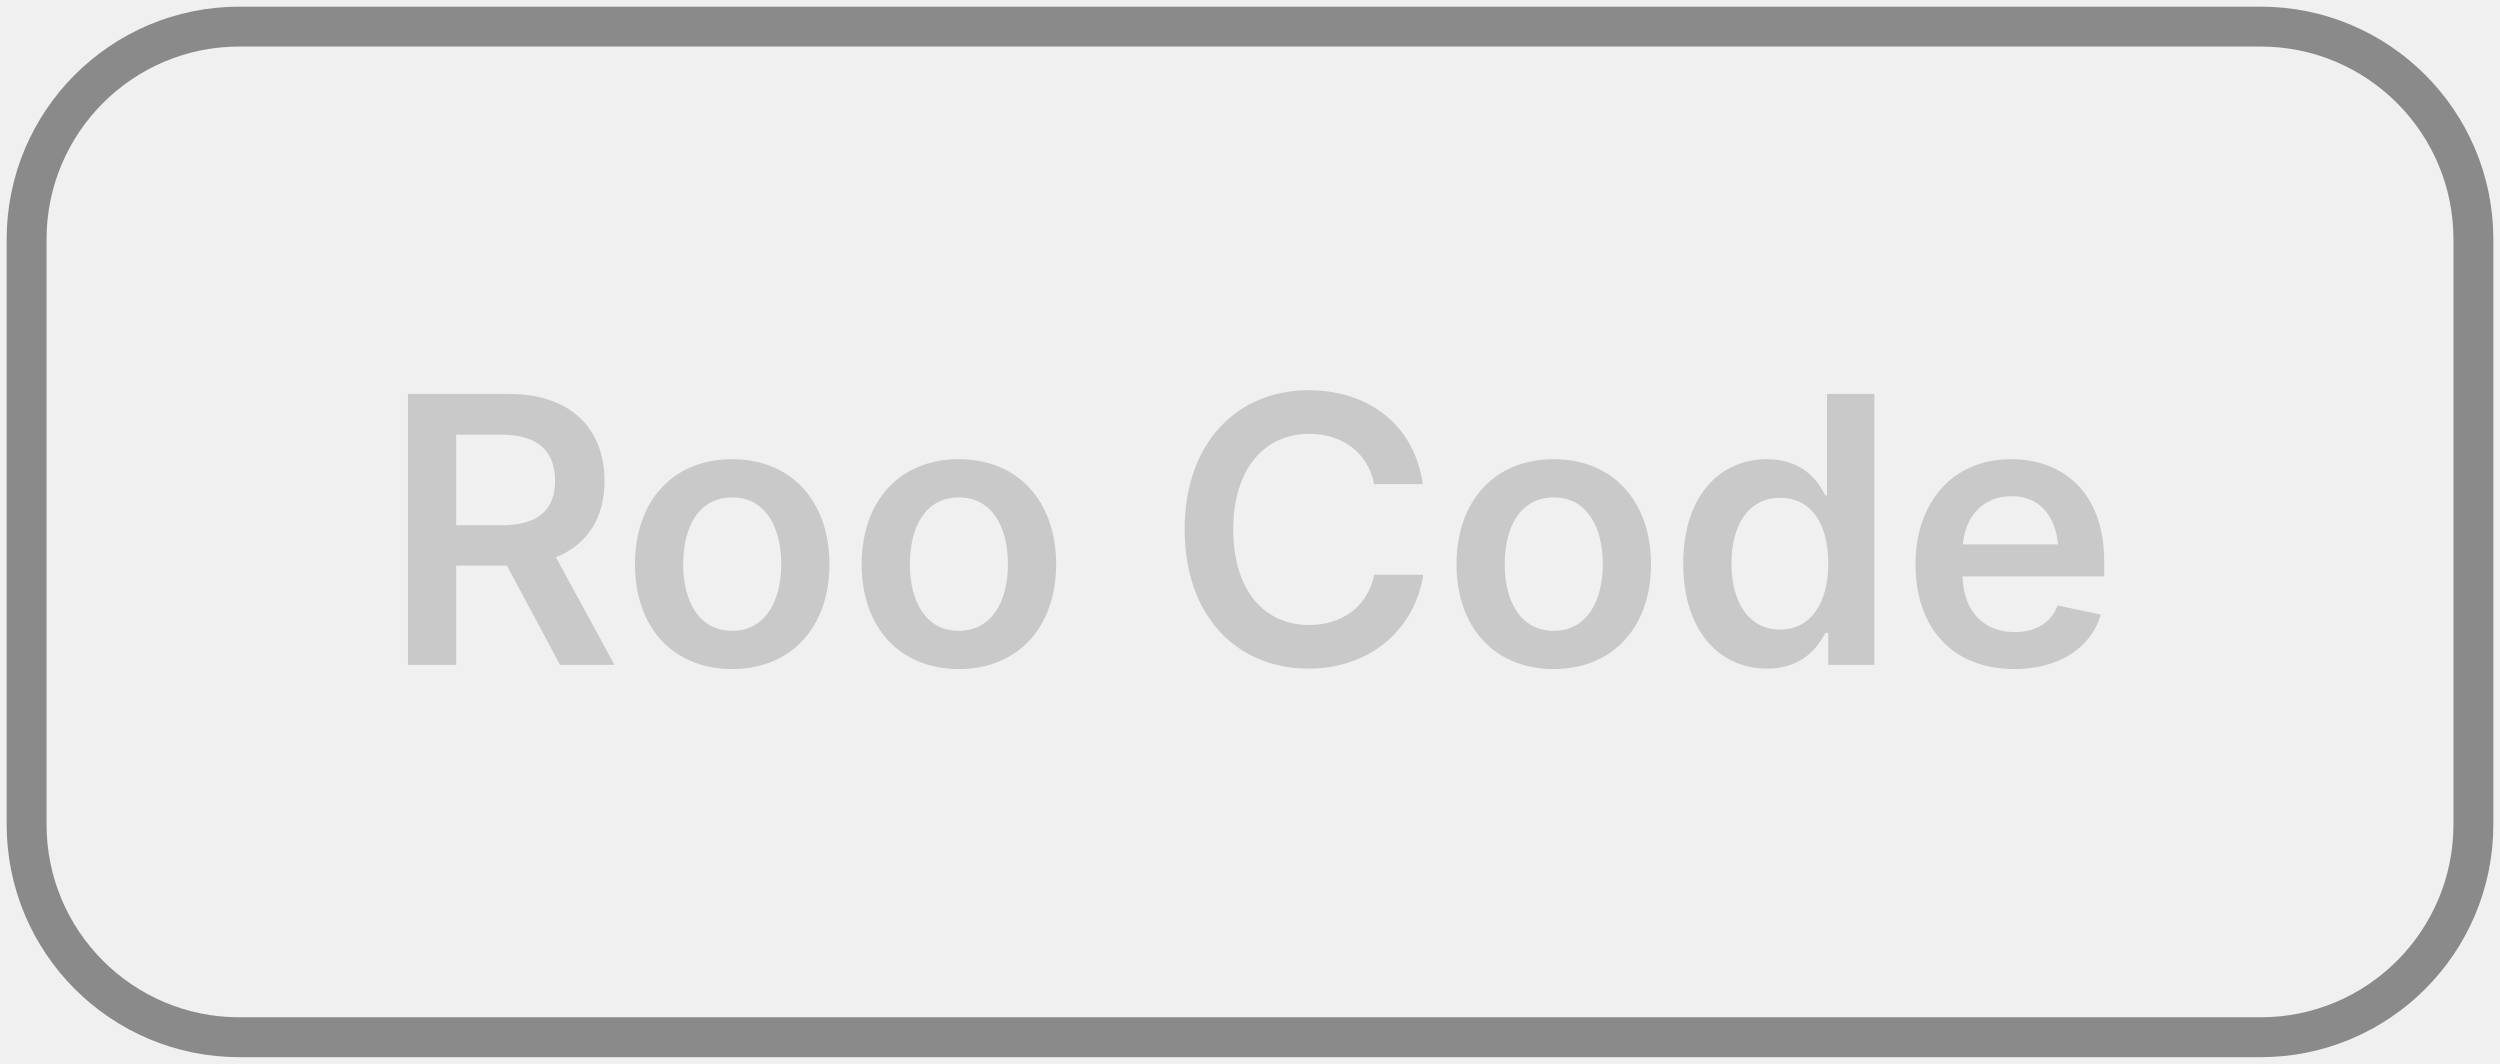
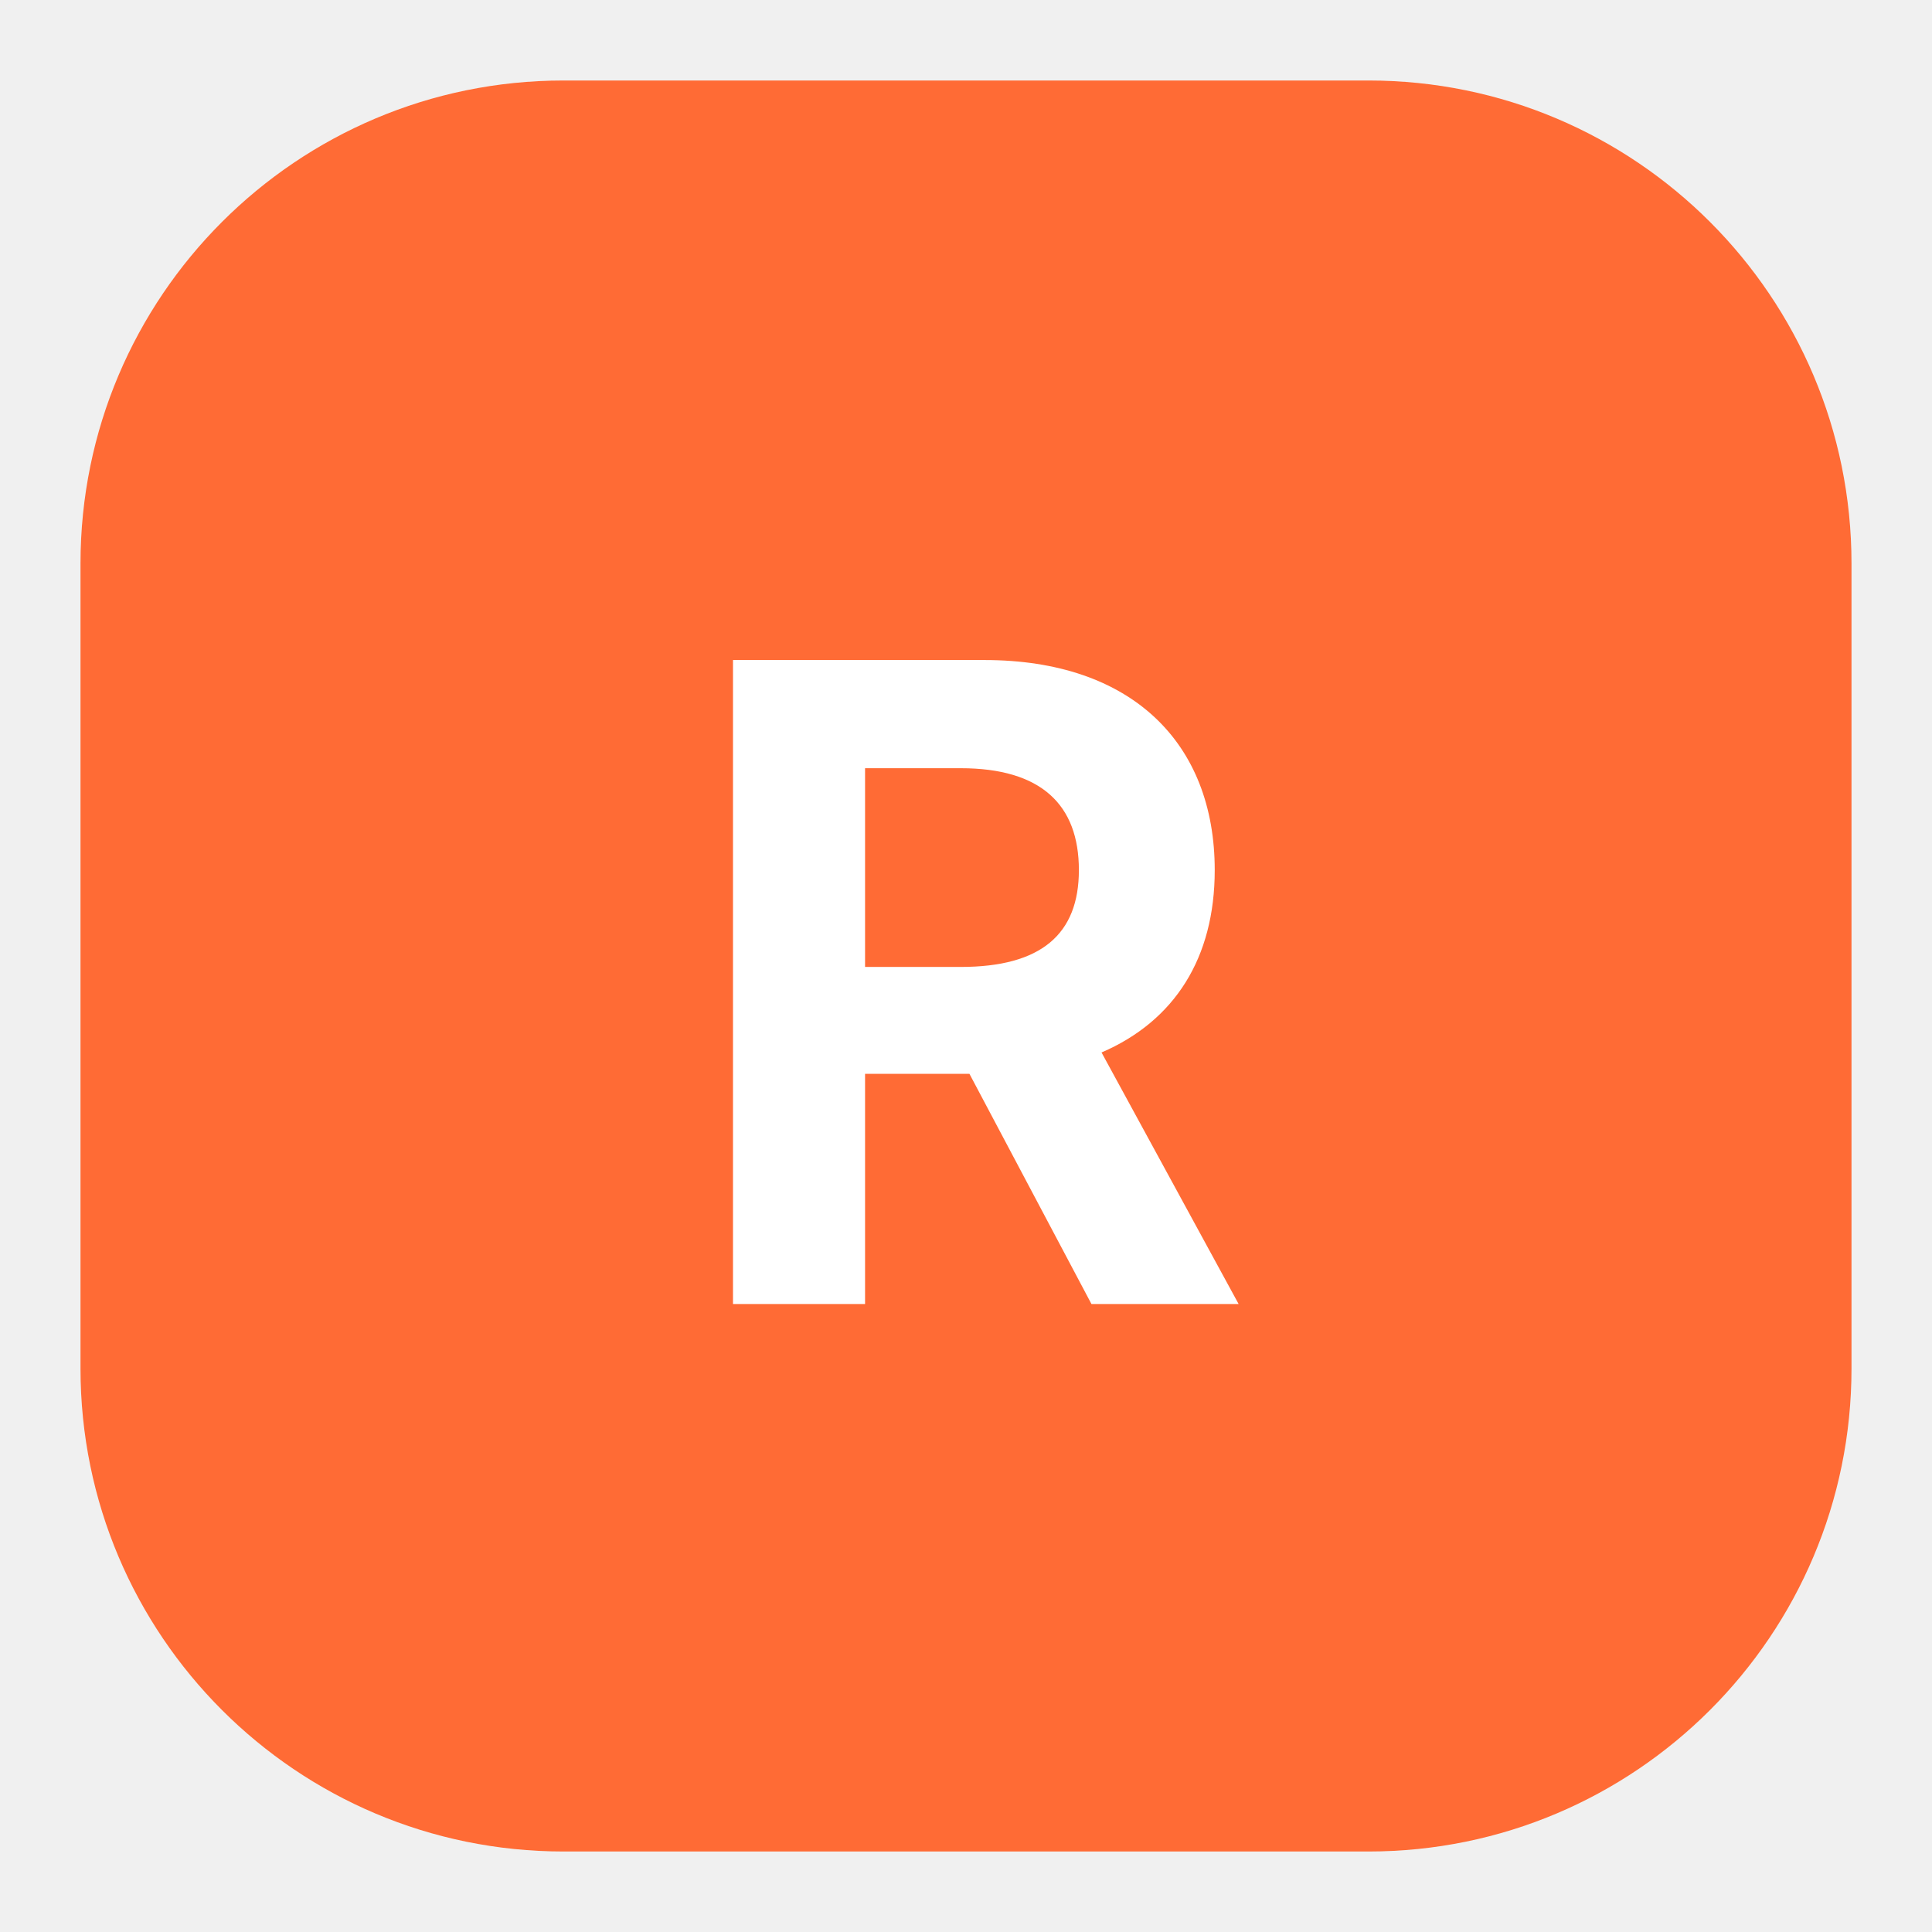
- <svg xmlns="http://www.w3.org/2000/svg" width="94" height="40" viewBox="0 0 94 40" role="img" aria-label="Roo Code">
-   <rect x="1" y="1" width="92" height="38" rx="8" fill="none" stroke="#8a8a8a" stroke-width="1.5" />
-   <text x="47" y="25" text-anchor="middle" font-family="Inter, Arial, sans-serif" font-size="14" font-weight="600" fill="#c9c9c9">Roo Code</text>
+ <svg xmlns="http://www.w3.org/2000/svg" viewBox="0 0 24 24" width="24" height="24" role="img" aria-label="R">
+   <rect x="1" y="1" width="22" height="22" rx="6" fill="#FF6B35" />
+   <text x="12" y="16.2" text-anchor="middle" font-family="Inter, Arial, sans-serif" font-size="11" font-weight="700" fill="#ffffff">R</text>
</svg>
